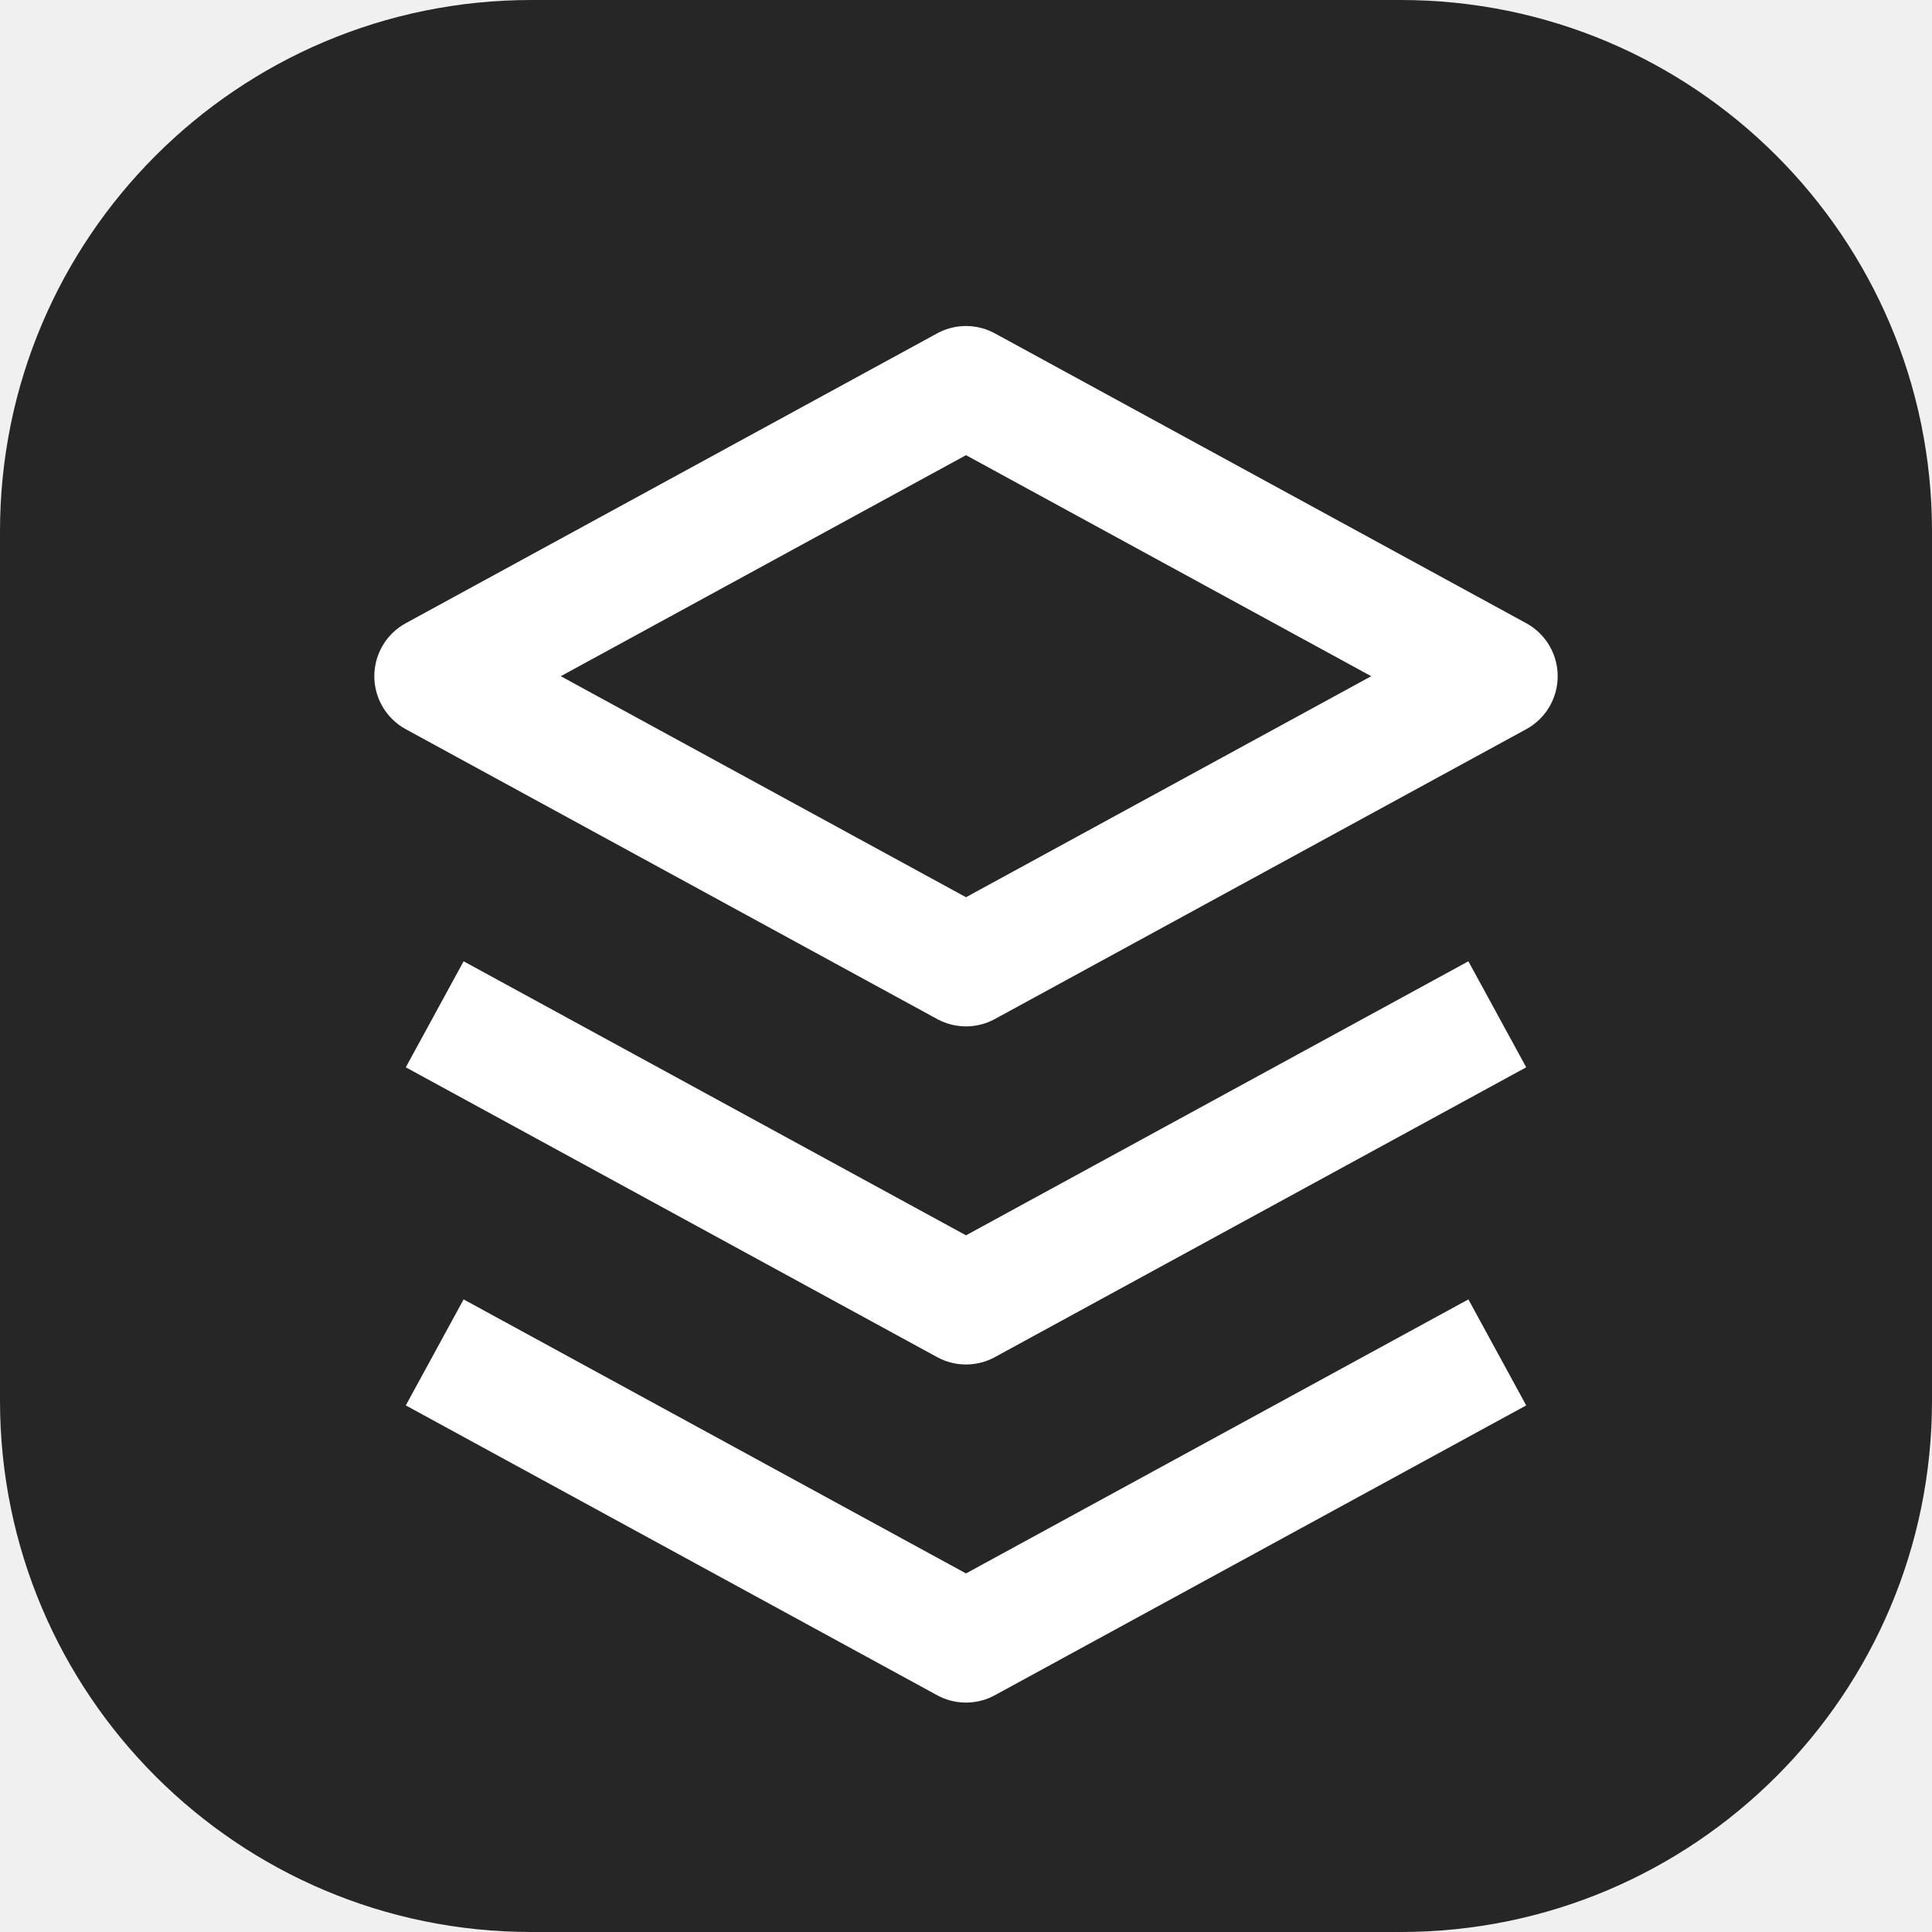
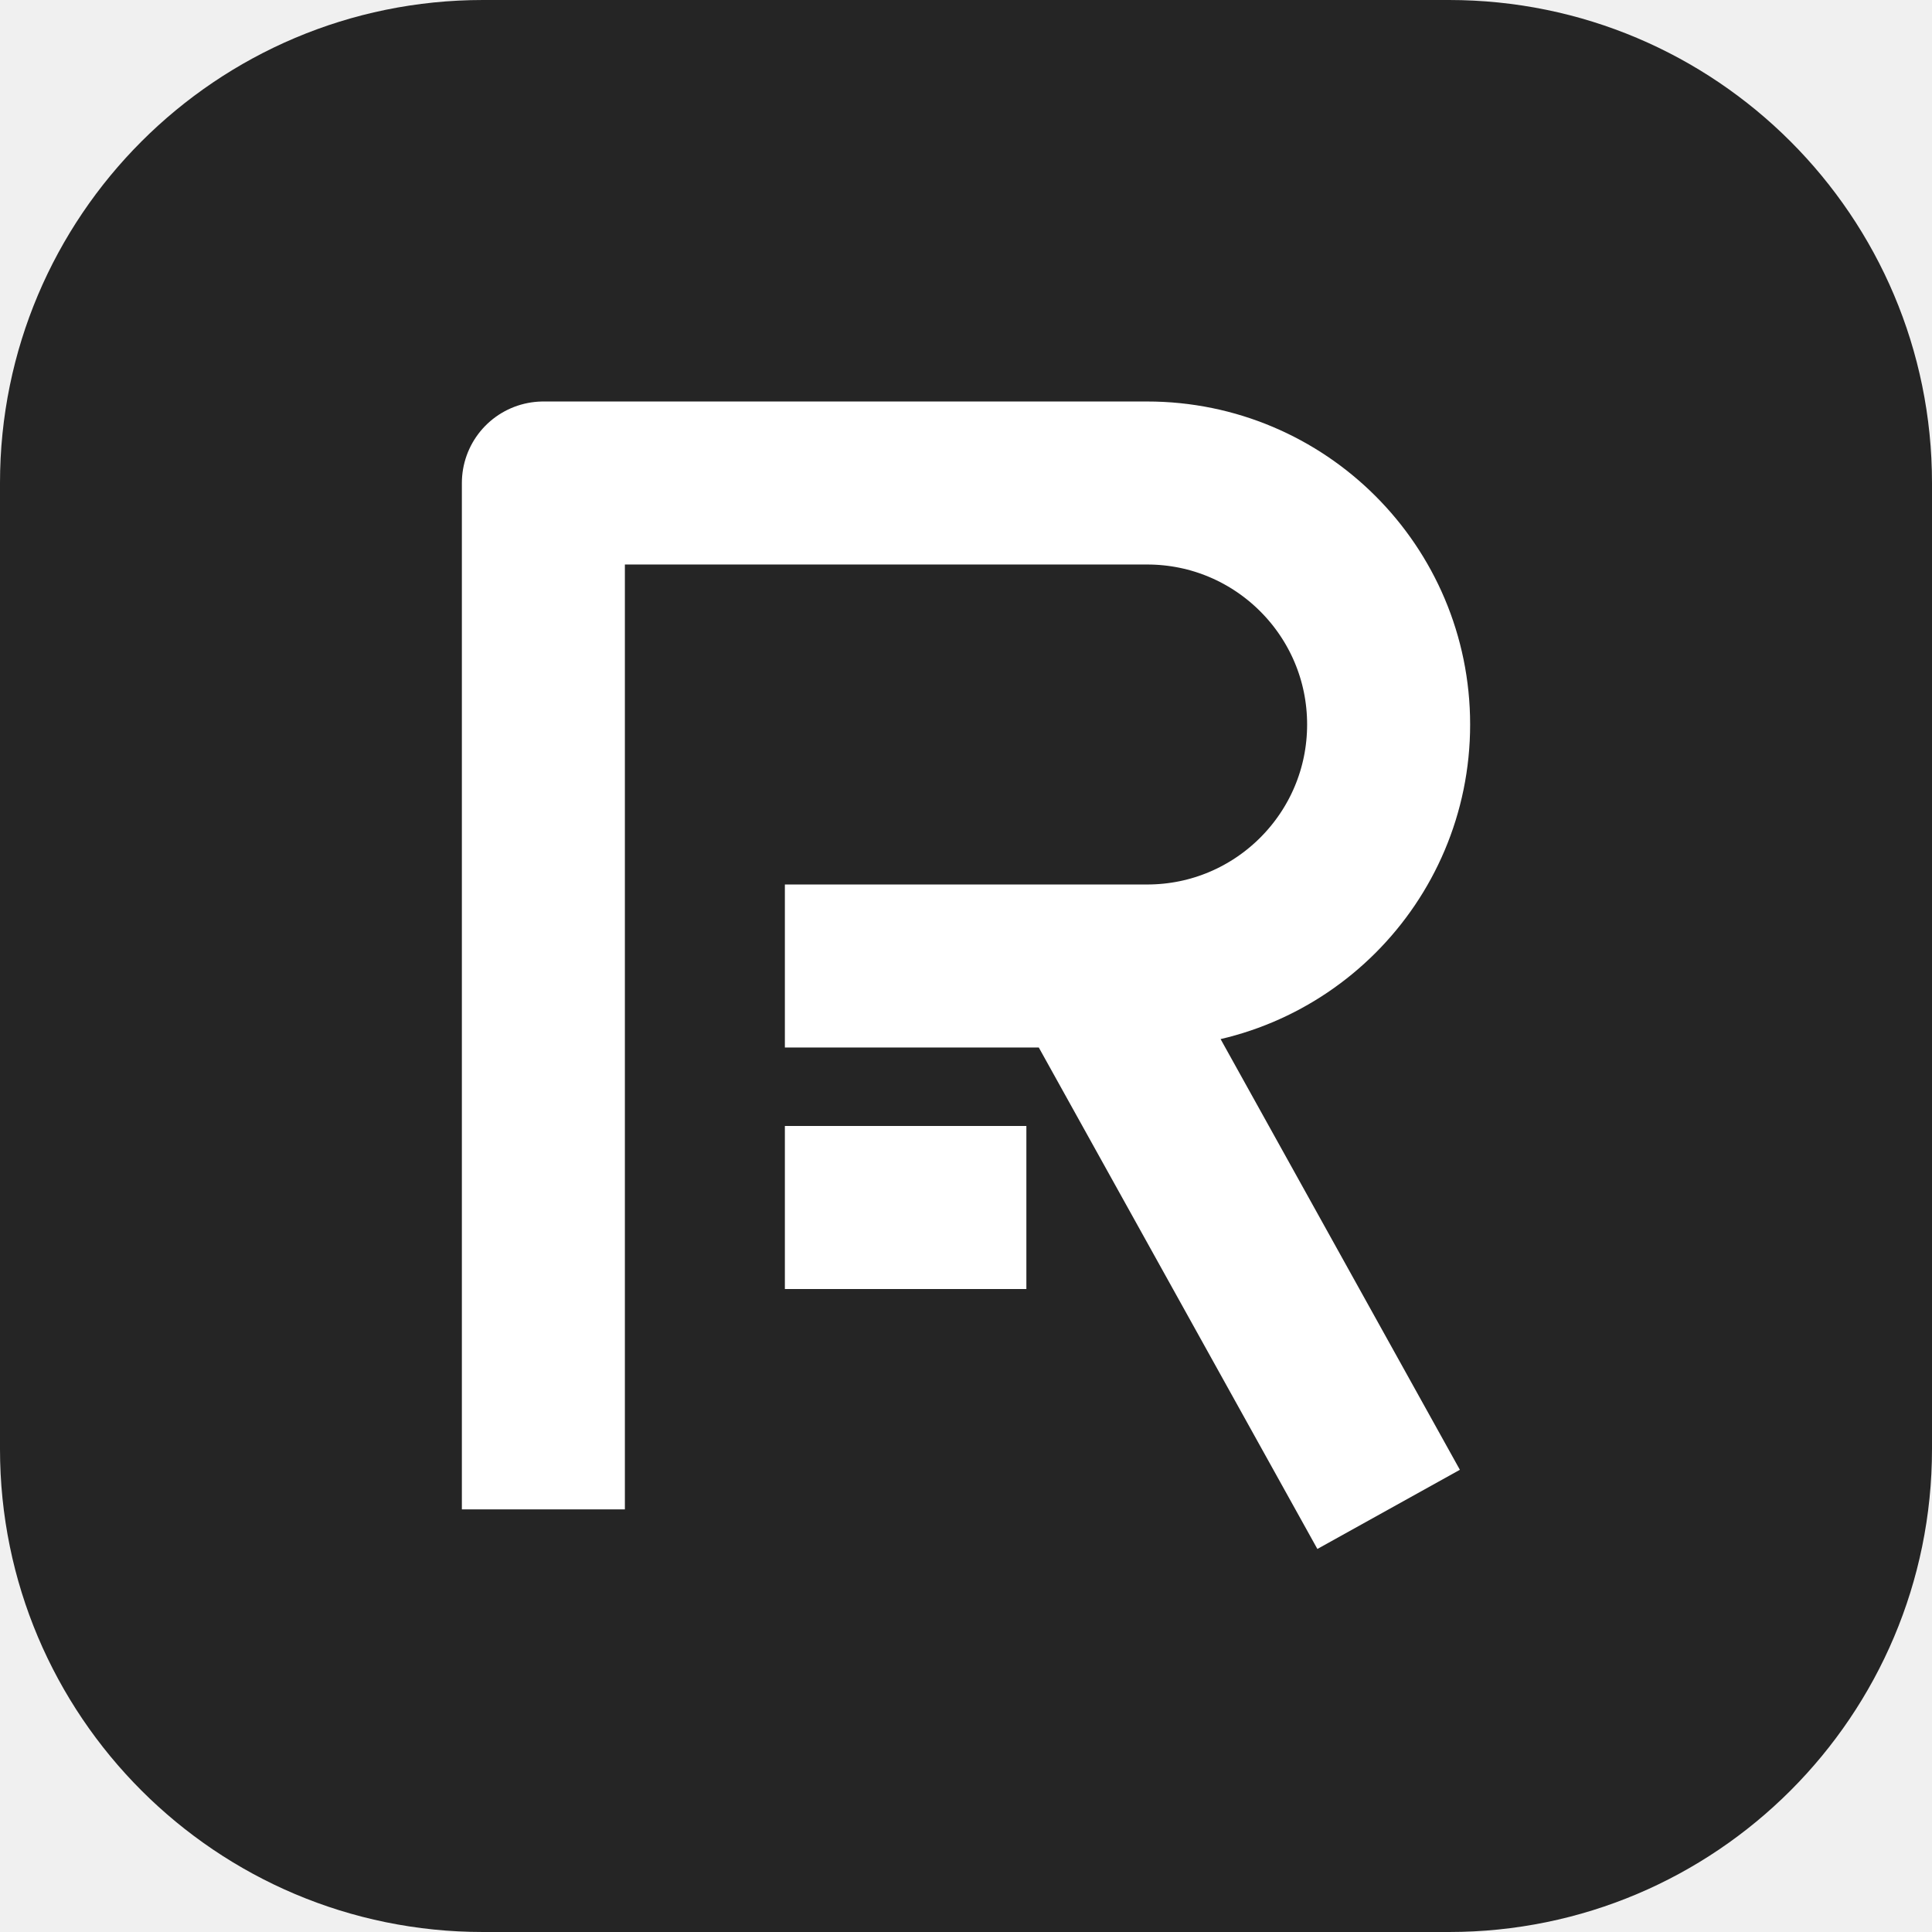
- <svg xmlns="http://www.w3.org/2000/svg" viewBox="0 0 40 40">
-   <rect width="40" height="40" rx="11" fill="#262626" />
-   <path d="m9 14 11-6 11 6-11 6zm0 7 11 6 11-6M9 28l11 6 11-6" fill="none" stroke="#ffffff" stroke-width="2.5" stroke-linejoin="round" />
+ <svg xmlns="http://www.w3.org/2000/svg" viewBox="0 0 32 32">
+   <rect width="32" height="32" rx="8" fill="#252525" />
+   <path d="M9 25V8h10a4 4 0 0 1 0 8h-6m5 0 5 9M13 20h4" fill="none" stroke="#fff" stroke-width="2.7" stroke-linejoin="round" />
</svg>
